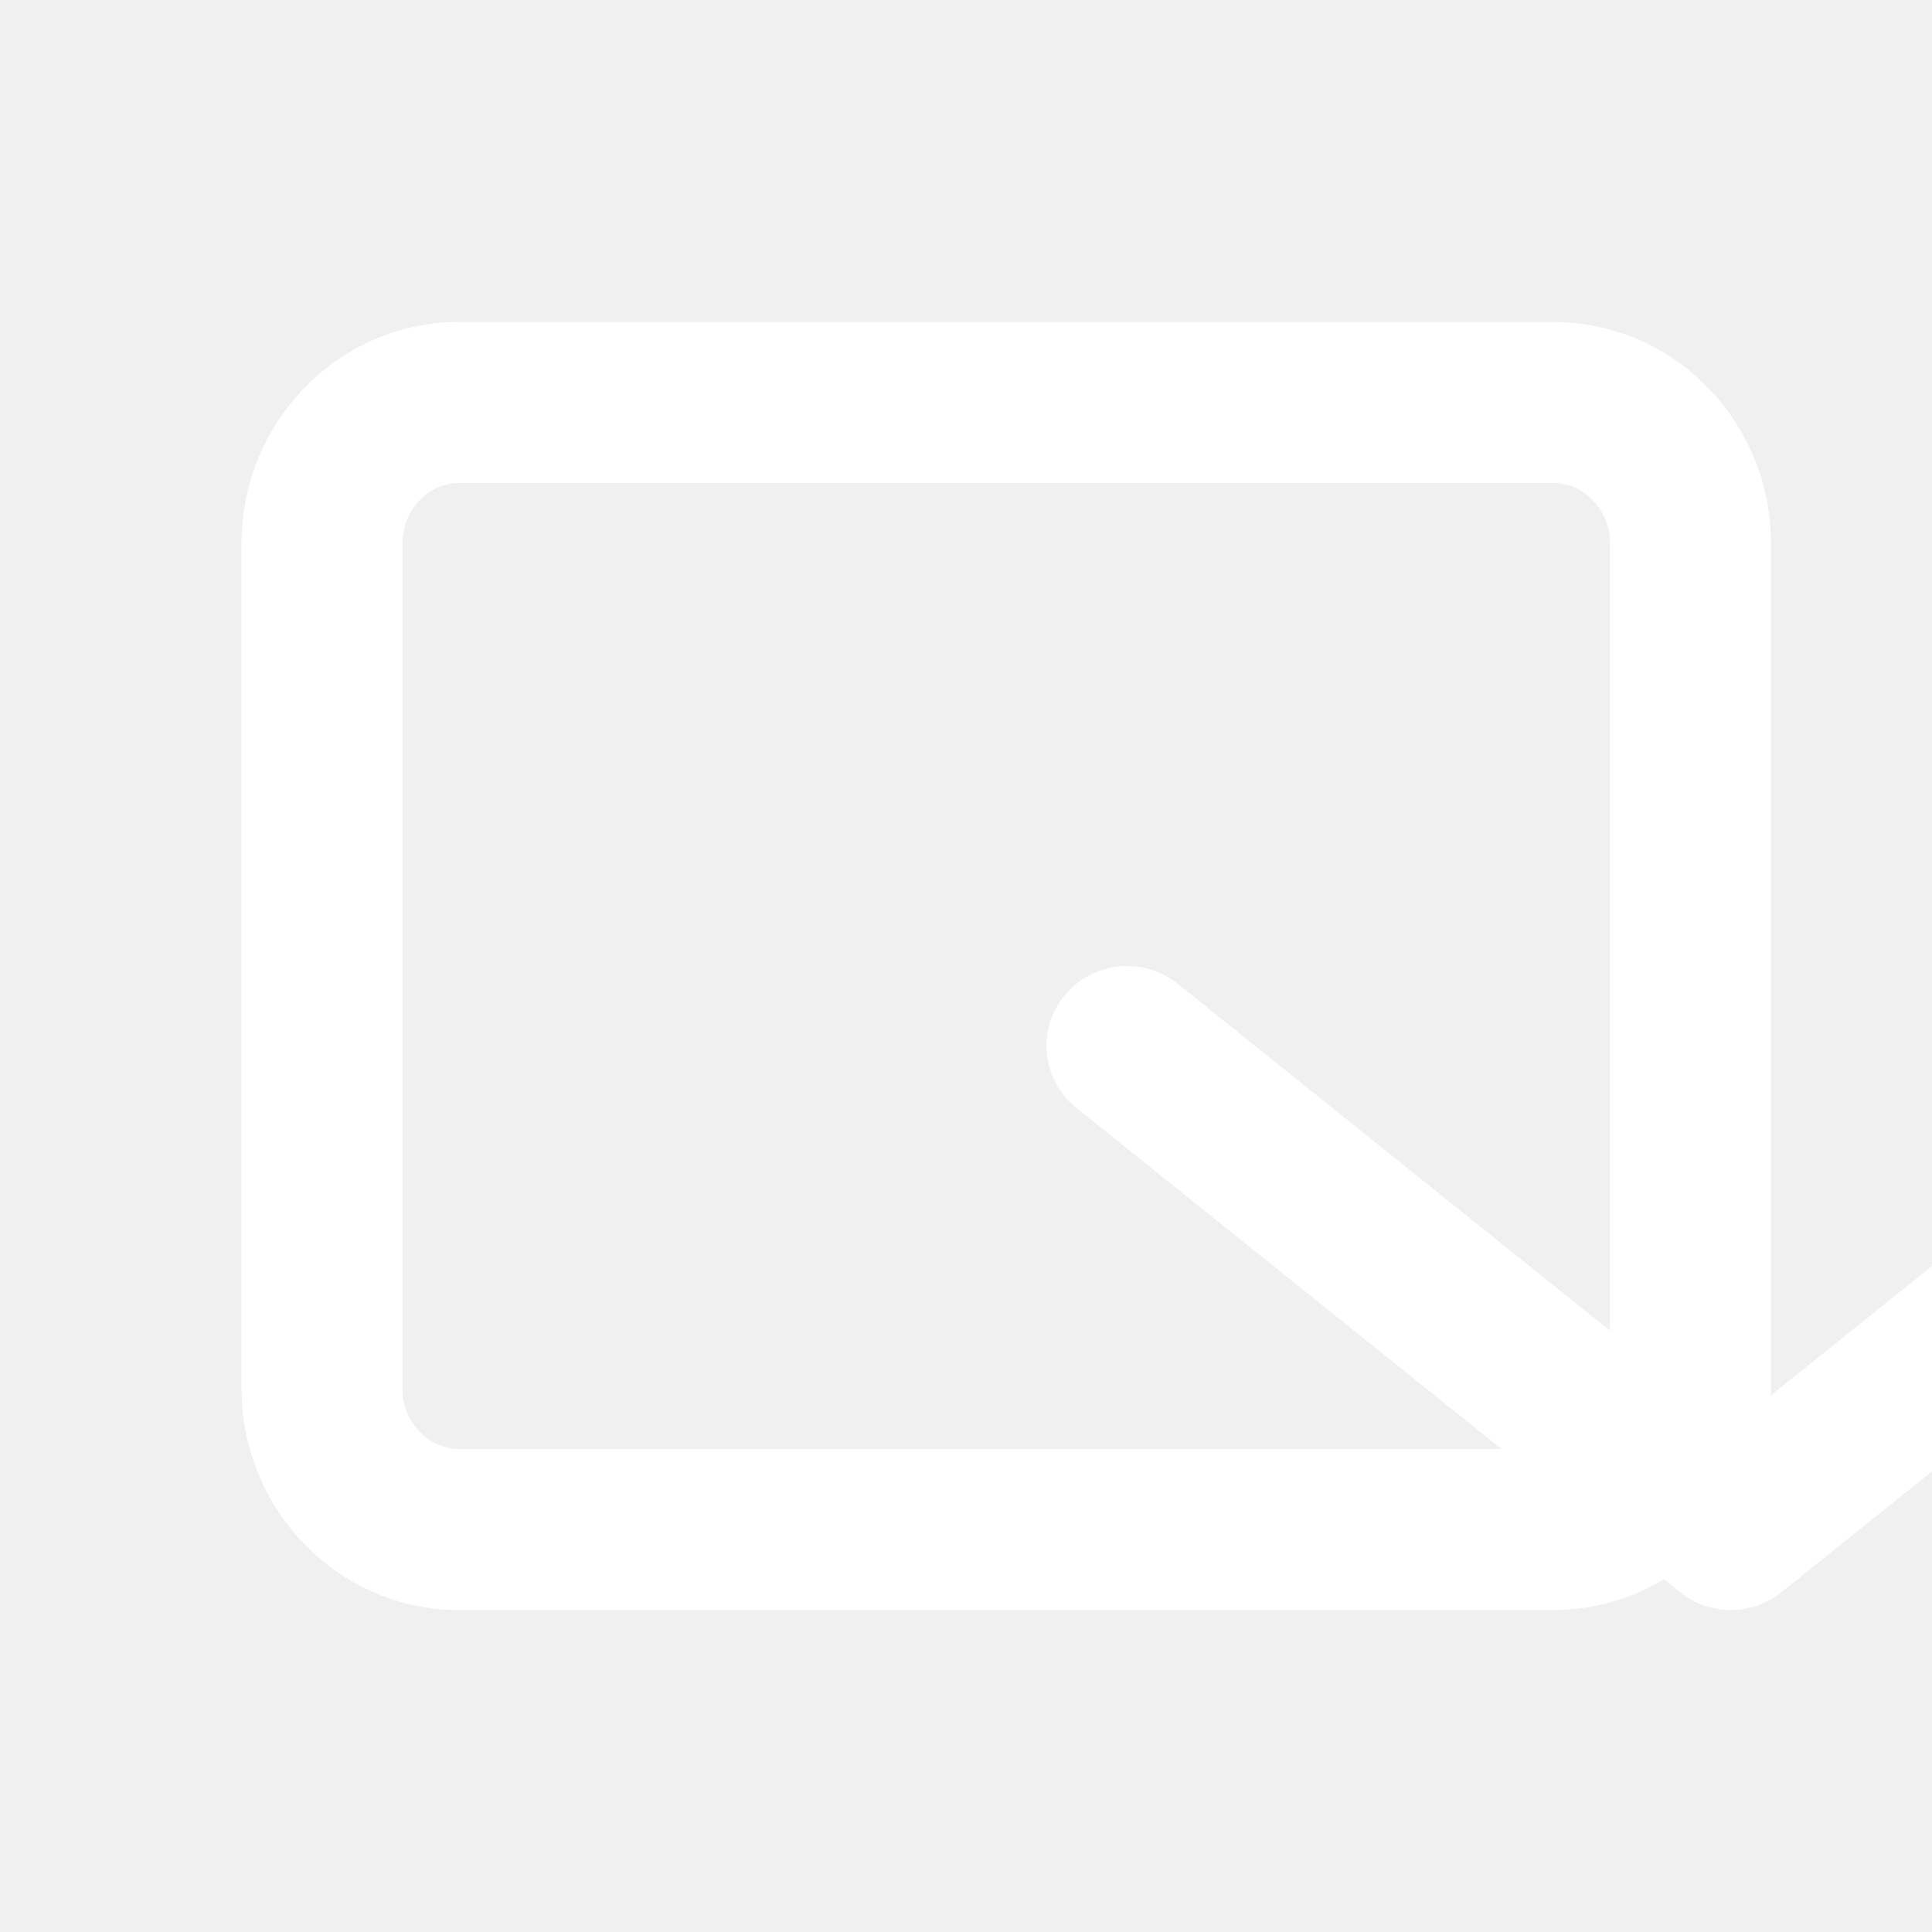
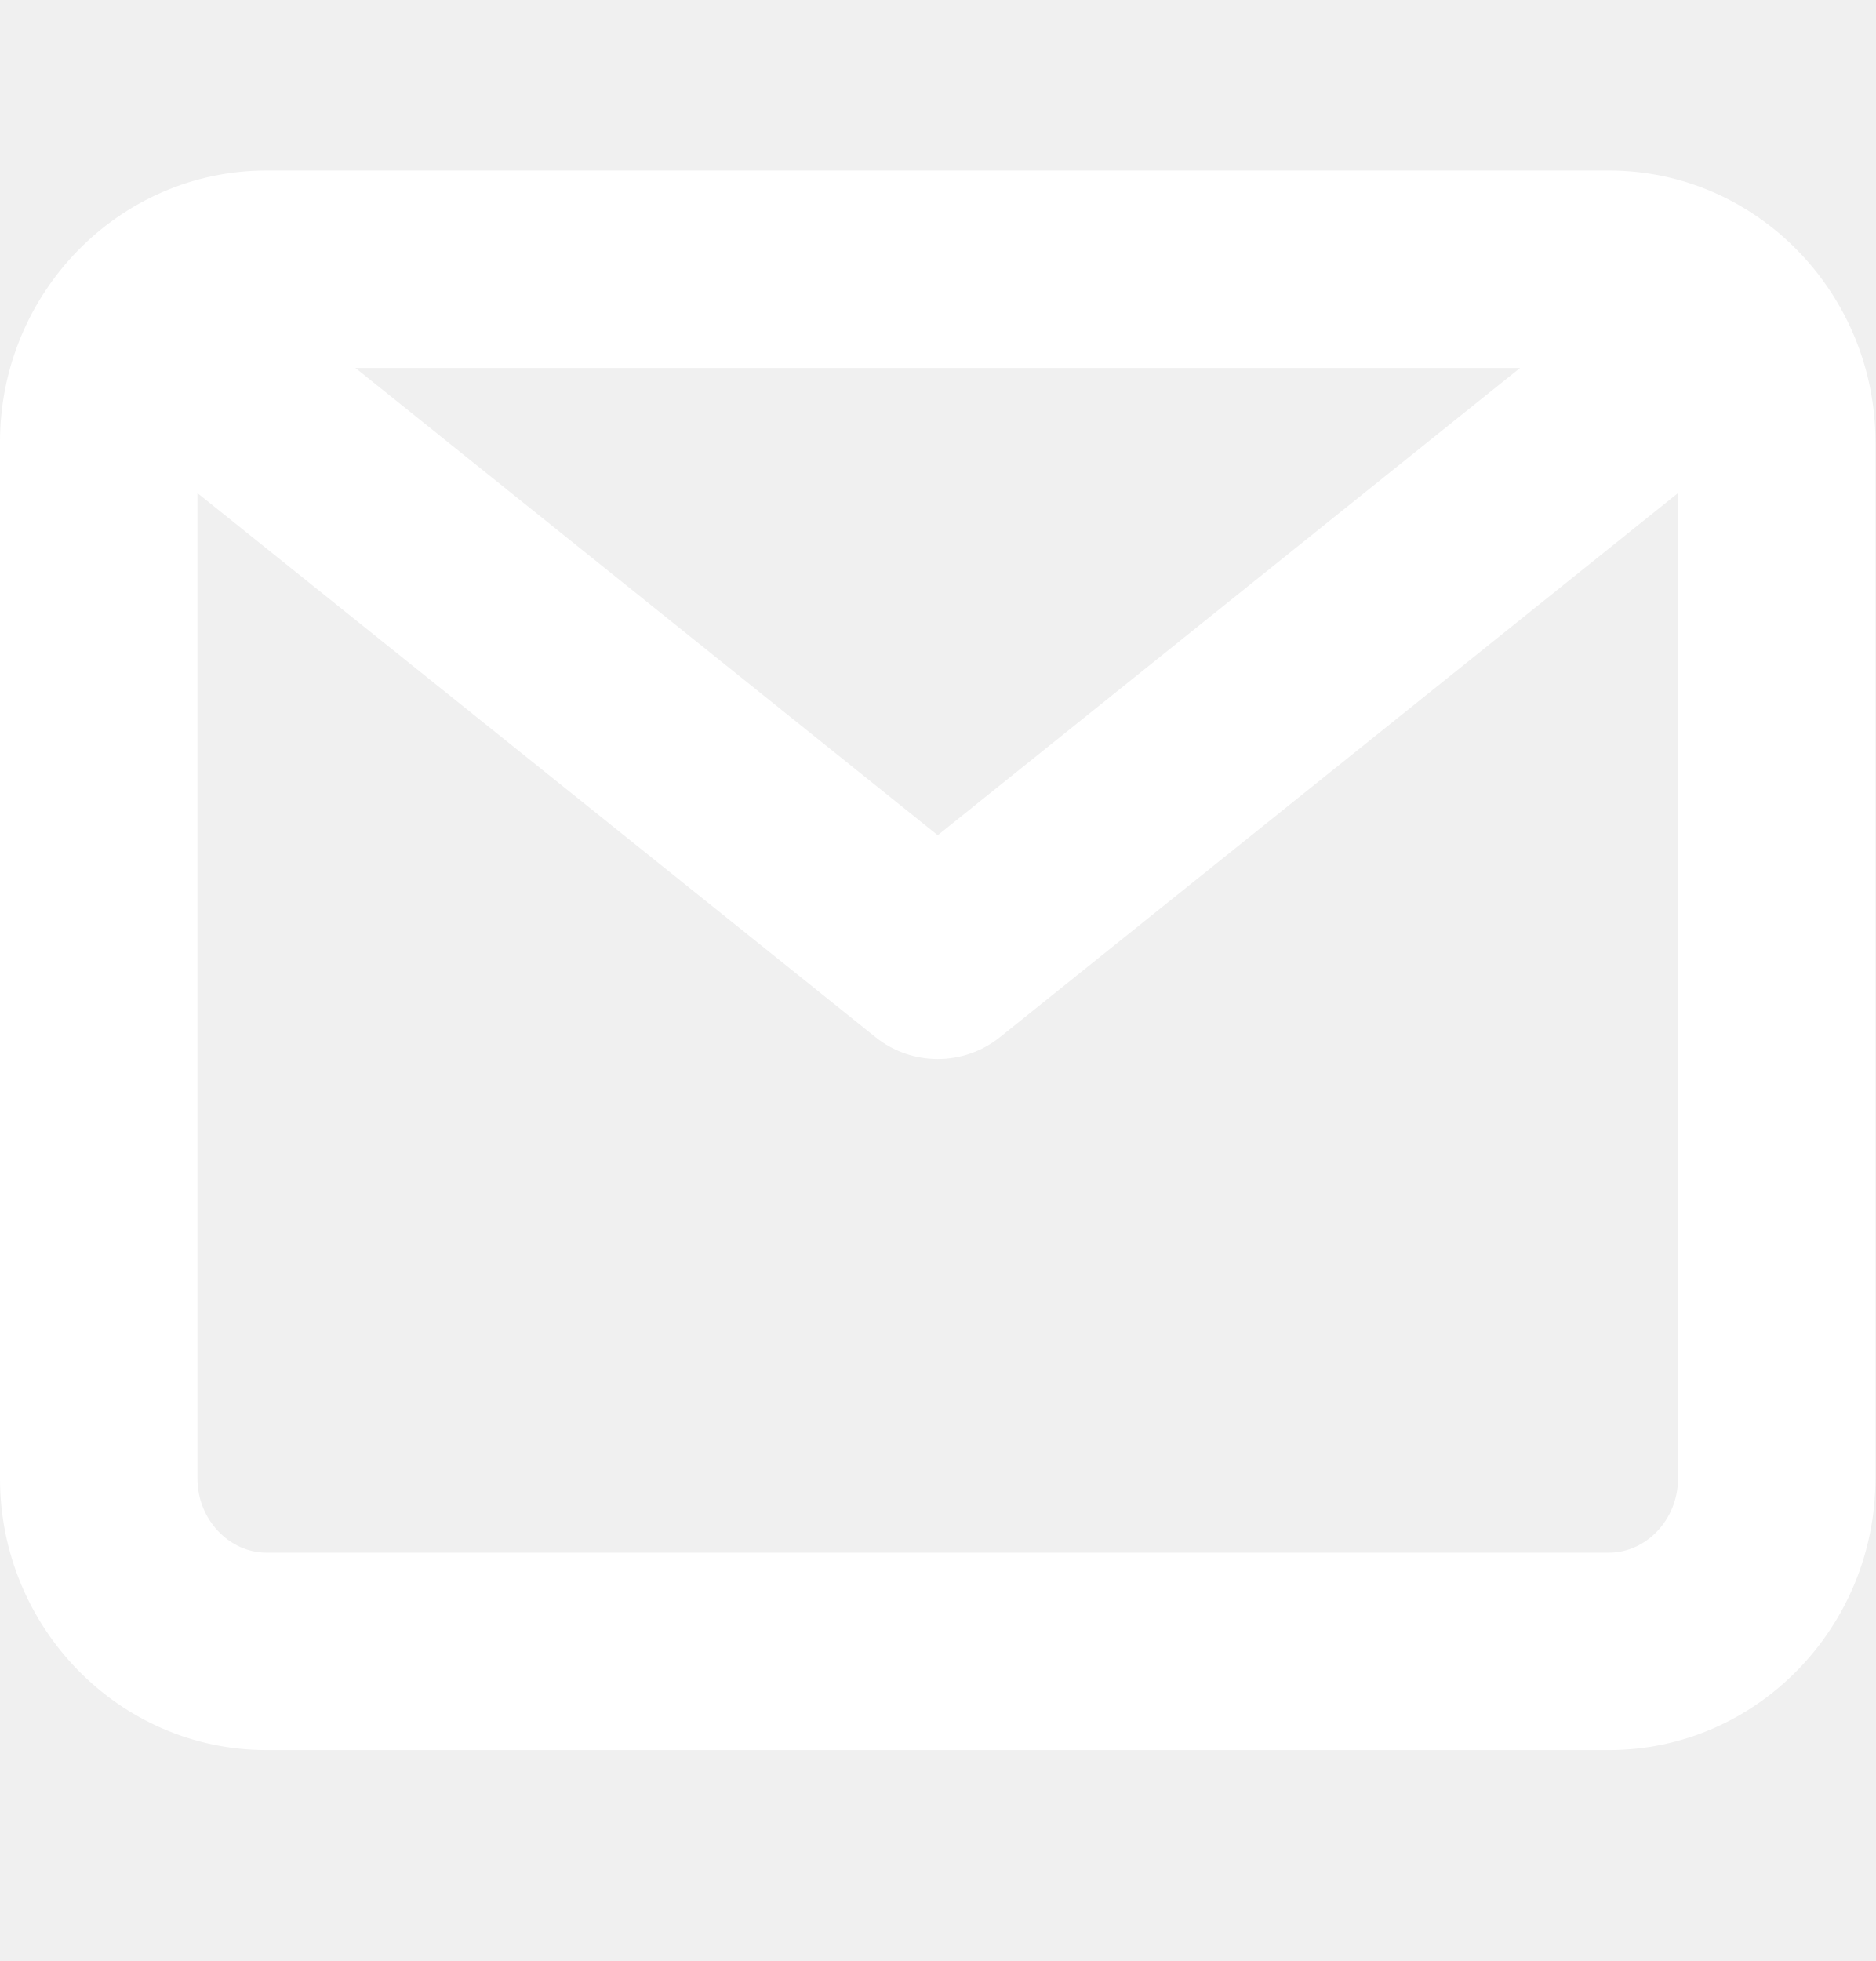
- <svg xmlns="http://www.w3.org/2000/svg" width="24px" height="24px" viewBox="0 0 24 24" version="1.1" style="background: #3B5A83;">
+ <svg xmlns="http://www.w3.org/2000/svg" width="22px" height="23px" viewBox="0 0 22 23" version="1.1">
  <defs />
  <g id="Page-1" stroke="none" stroke-width="1" fill="none" fill-rule="evenodd">
    <g id="Artboard-3" fill="#FFFFFF" fill-rule="nonzero">
-       <g id="Group" transform="translate(3, 4)">
-         <path d="M2.7,2 C2.324,2 2,2.333 2,2.75 L2,13.25 C2,13.667 2.324,14 2.7,14 L16.3,14 C16.676,14 17,13.667 17,13.25 L17,2.75 C17,2.333 16.676,2 16.3,2 L2.7,2 Z M2.7,0 L16.3,0 C17.794,0 19,1.242 19,2.75 L19,13.25 C19,14.758 17.794,16 16.3,16 L2.7,16 C1.206,16 0,14.758 0,13.25 L0,2.75 C0,1.242 1.206,0 2.7,0 Z" id="Shape-Copy-3" />
-         <path d="M25.371,8.221 C25.8,7.876 26.43,7.942 26.777,8.368 C27.125,8.794 27.058,9.418 26.629,9.763 L19.129,15.779 C18.762,16.074 18.238,16.074 17.871,15.779 L10.371,9.763 C9.942,9.418 9.875,8.794 10.223,8.368 C10.57,7.942 11.2,7.876 11.629,8.221 L18.5,13.733 L25.371,8.221 Z" id="Shape-Copy-4" />
+       <g id="Group" transform="translate(0, 2)">
+         <path d="M3.126,2.316 C2.691,2.316 2.316,2.702 2.316,3.184 L2.316,15.342 C2.316,15.824 2.691,16.211 3.126,16.211 L18.874,16.211 C19.309,16.211 19.684,15.824 19.684,15.342 L19.684,3.184 C19.684,2.702 19.309,2.316 18.874,2.316 L3.126,2.316 Z M3.126,0 L18.874,0 C20.603,0 22,1.438 22,3.184 L22,15.342 C22,17.089 20.603,18.526 18.874,18.526 L3.126,18.526 C1.397,18.526 0,17.089 0,15.342 L0,3.184 C0,1.438 1.397,0 3.126,0 Z" id="Shape-Copy-3" />
+         <path d="M18.956,1.413 C19.453,1.015 20.182,1.091 20.584,1.584 C20.987,2.077 20.91,2.8 20.412,3.199 L11.728,10.166 C11.304,10.506 10.696,10.506 10.272,10.166 L1.588,3.199 C1.09,2.8 1.013,2.077 1.416,1.584 C1.818,1.091 2.547,1.015 3.044,1.413 L11,7.796 L18.956,1.413 Z" id="Shape-Copy-4" />
      </g>
    </g>
  </g>
</svg>
